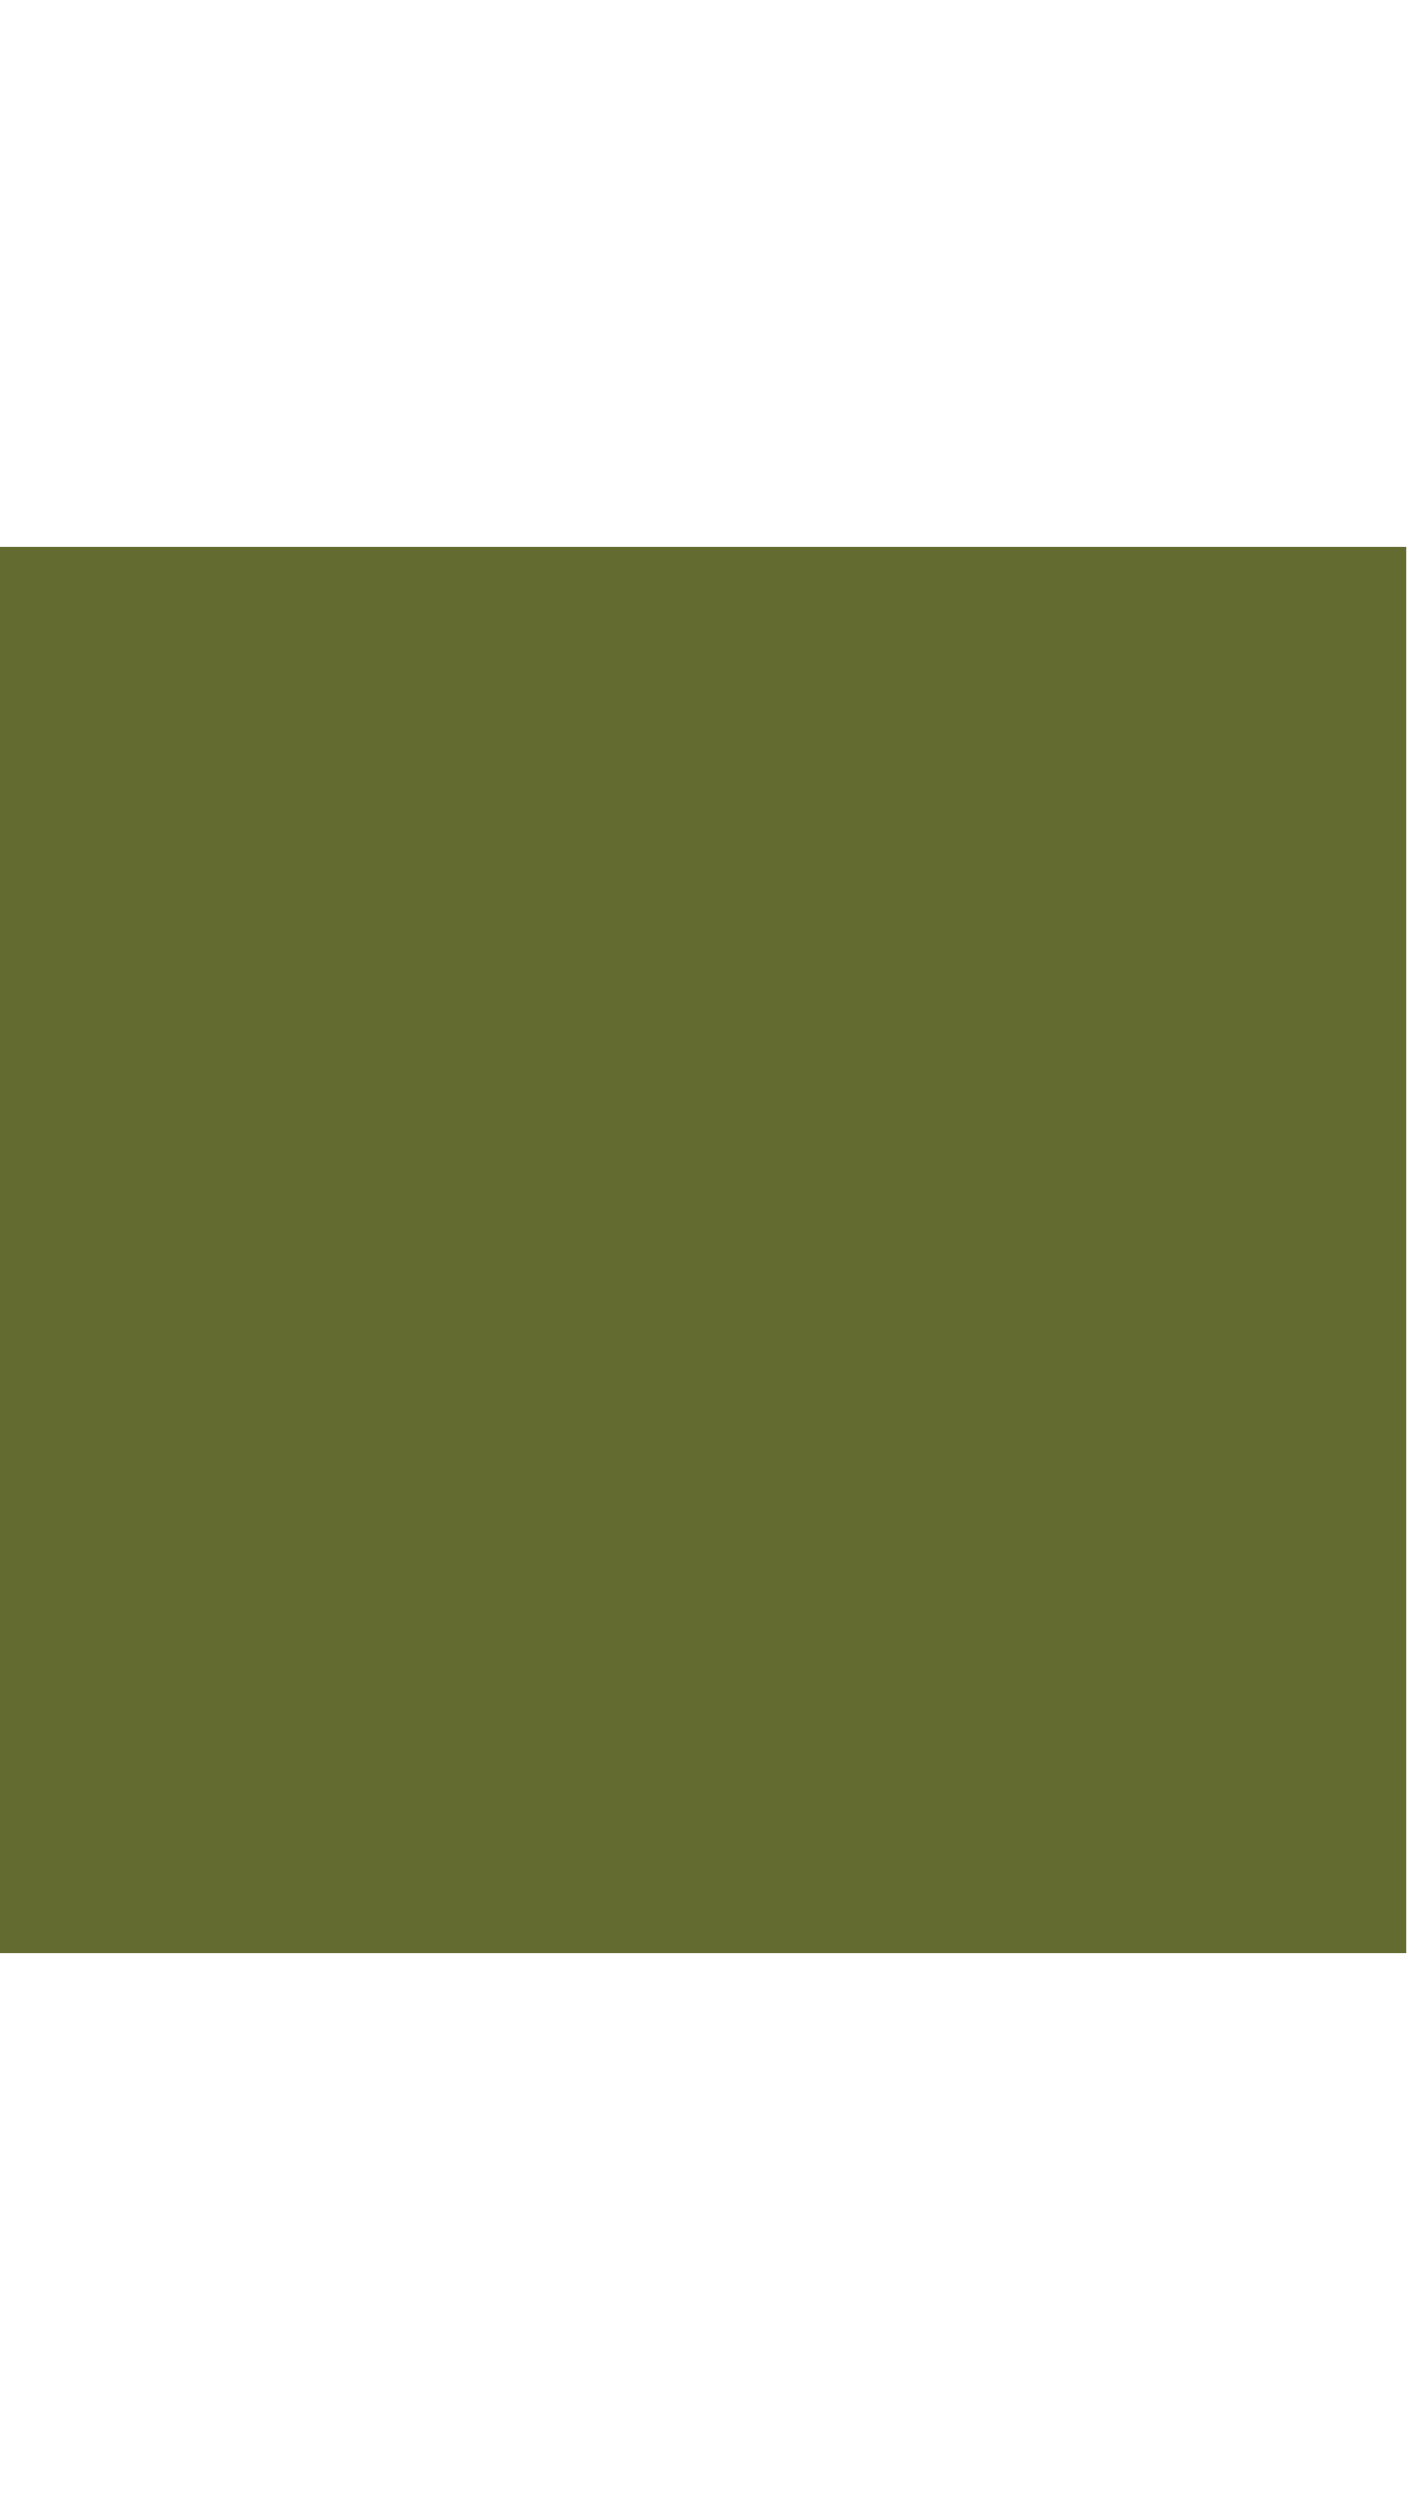
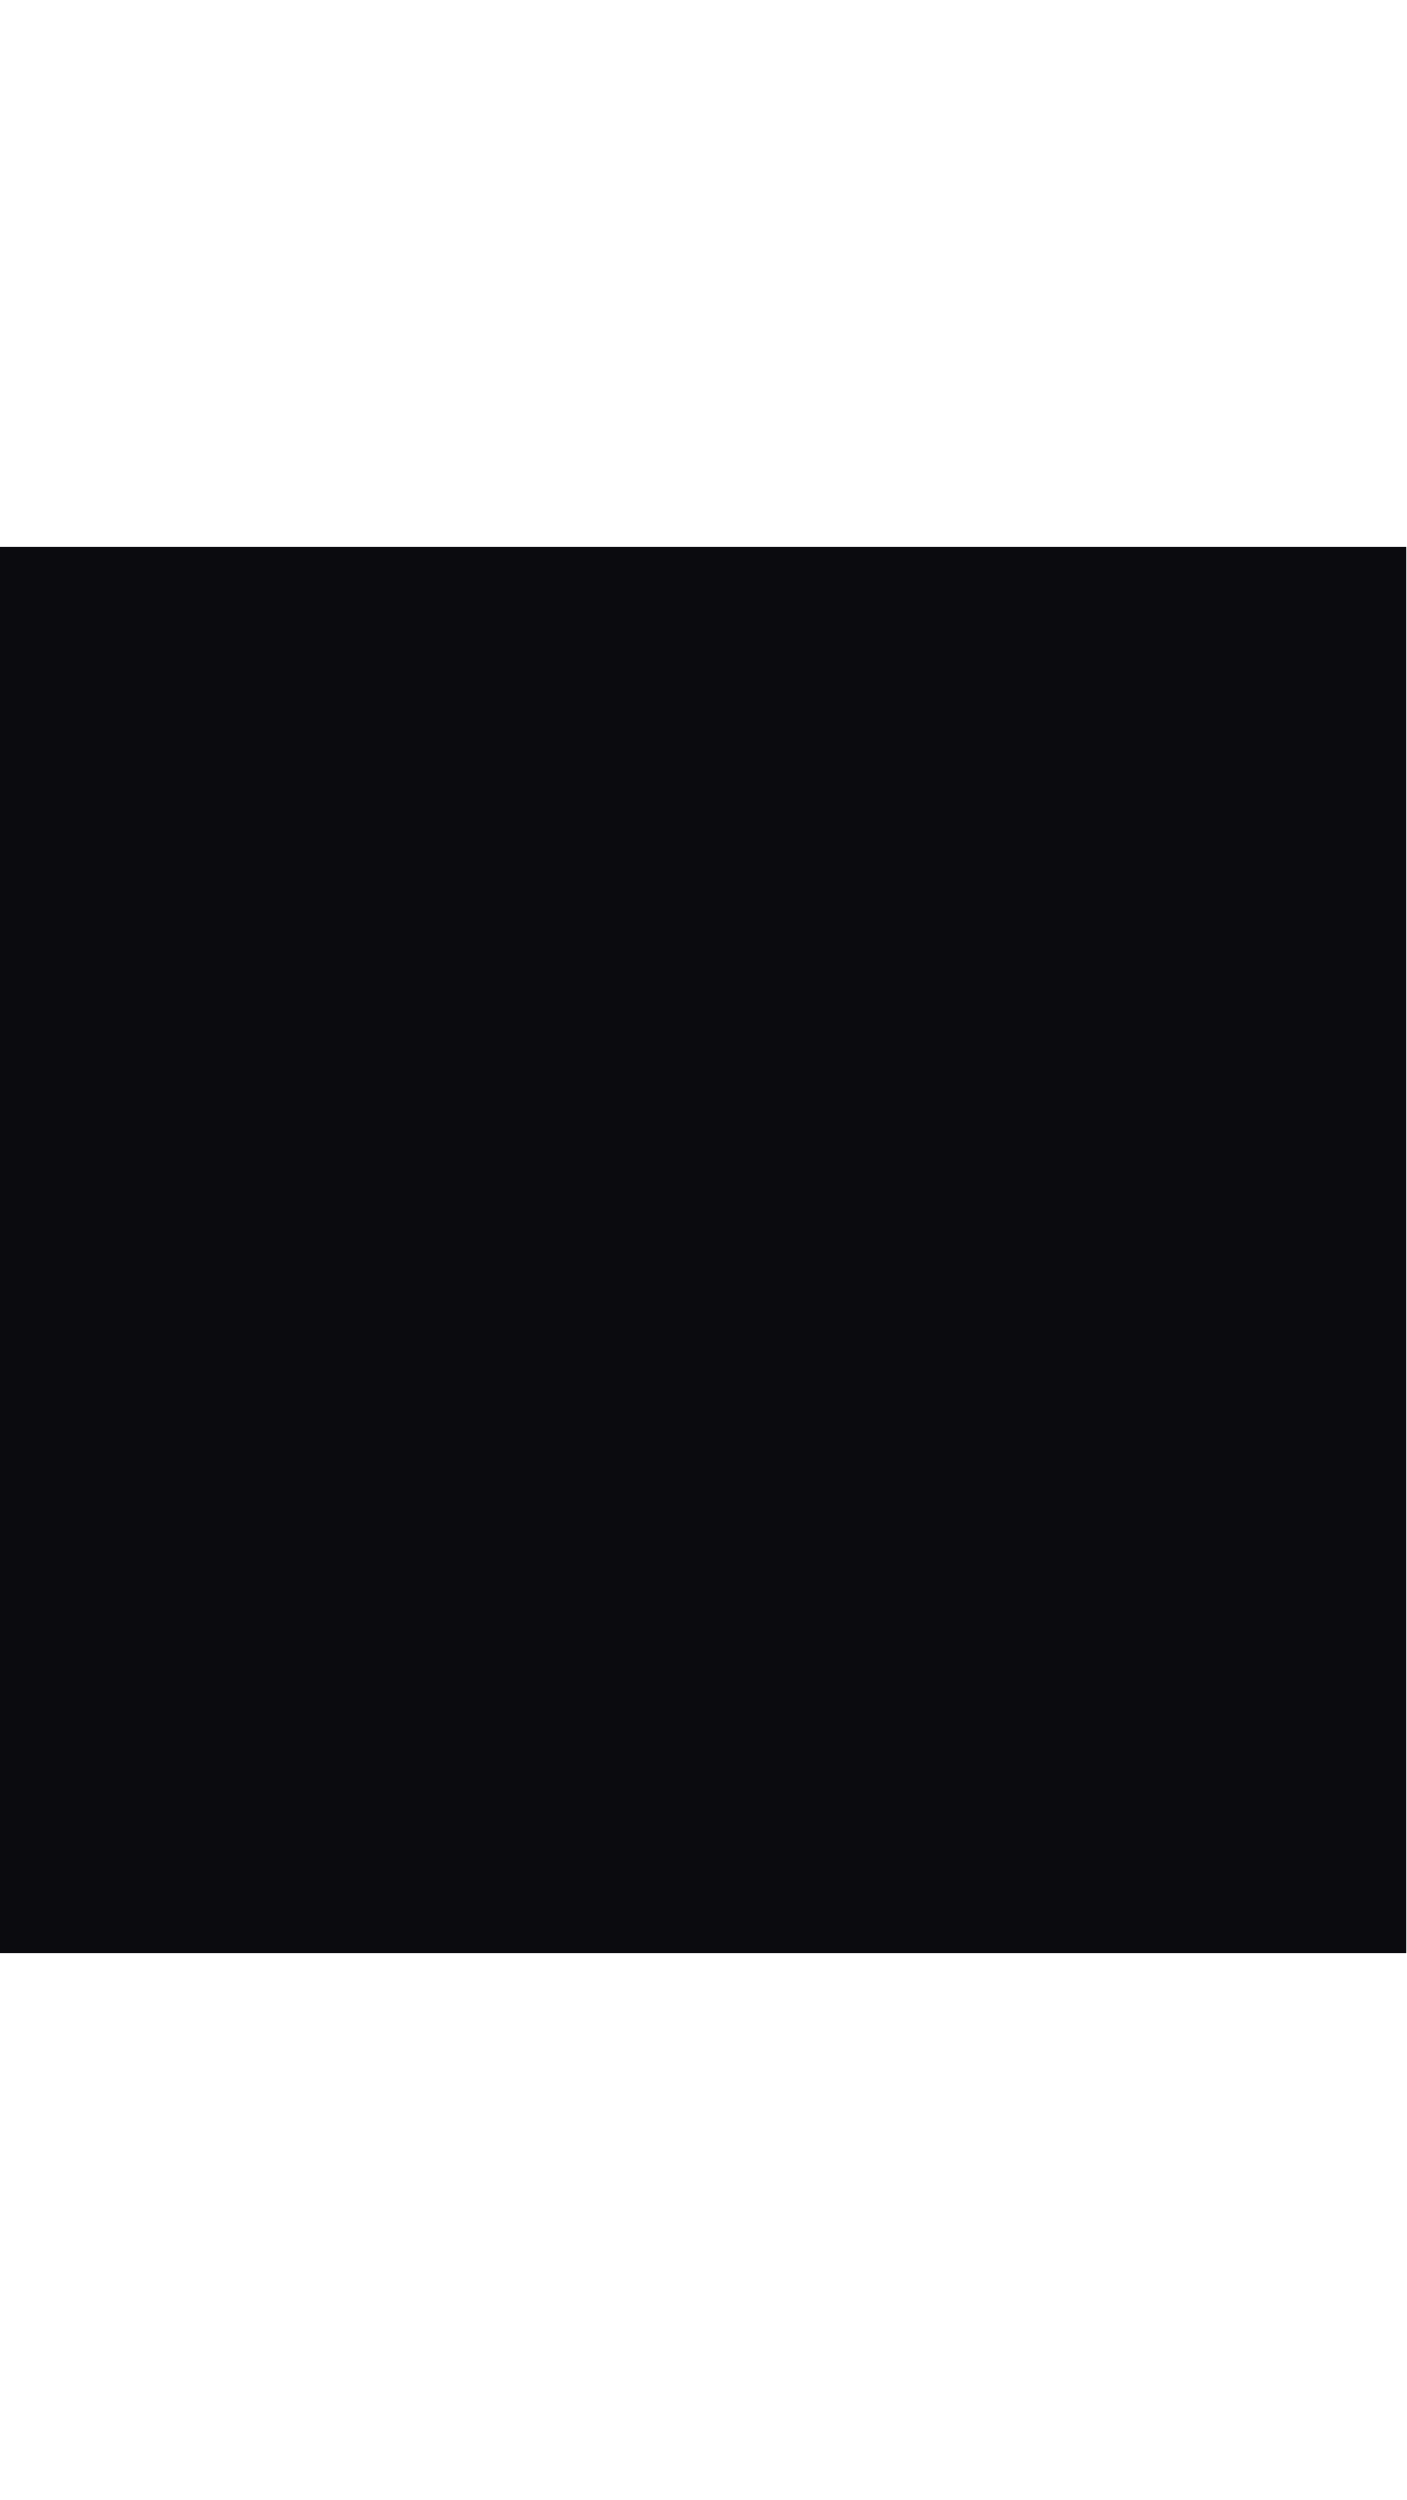
<svg xmlns="http://www.w3.org/2000/svg" width="1080" zoomAndPan="magnify" viewBox="0 0 600 600" height="1920" preserveAspectRatio="xMidYMid meet" version="1.0">
  <defs>
    <clipPath id="4149ac6c33">
      <path d="M 0.5 151.656 L 599.5 151.656 L 599.5 599 L 0.5 599 Z M 0.5 151.656 " clip-rule="nonzero" />
    </clipPath>
    <clipPath id="f0f4655922">
      <path d="M 32.695 151.656 L 776.953 151.656 C 794.738 151.656 809.152 166.07 809.152 183.852 L 809.152 1253.754 C 809.152 1271.535 794.738 1285.949 776.953 1285.949 L 32.695 1285.949 C 14.914 1285.949 0.5 1271.535 0.5 1253.754 L 0.5 183.852 C 0.5 166.07 14.914 151.656 32.695 151.656 Z M 32.695 151.656 " clip-rule="nonzero" />
    </clipPath>
    <clipPath id="a3673d43c1">
      <path d="M 0.5 0.656 L 599.5 0.656 L 599.5 448 L 0.5 448 Z M 0.5 0.656 " clip-rule="nonzero" />
    </clipPath>
    <clipPath id="a4cda4e6b9">
      <path d="M 32.695 0.656 L 776.953 0.656 C 794.738 0.656 809.152 15.07 809.152 32.852 L 809.152 1102.754 C 809.152 1120.535 794.738 1134.949 776.953 1134.949 L 32.695 1134.949 C 14.914 1134.949 0.5 1120.535 0.5 1102.754 L 0.5 32.852 C 0.5 15.07 14.914 0.656 32.695 0.656 Z M 32.695 0.656 " clip-rule="nonzero" />
    </clipPath>
    <clipPath id="e6ad8814b8">
      <rect x="0" width="600" y="0" height="448" />
    </clipPath>
  </defs>
-   <rect x="0" y="0" width="600" height="600" fill="#646b30" />
+   <rect x="0" y="0" width="600" height="600" fill="#0B0B0F" />
  <g clip-path="url(#4149ac6c33)">
    <g clip-path="url(#f0f4655922)">
      <g transform="matrix(1, 0, 0, 1, 0.000000000000000056, 151)">
        <g clip-path="url(#e6ad8814b8)">
          <g clip-path="url(#a3673d43c1)">
            <g clip-path="url(#a4cda4e6b9)">
-               <path fill="#646b30" d="M 0.5 0.656 L 809.152 0.656 L 809.152 1134.664 L 0.5 1134.664 Z M 0.5 0.656 " fill-opacity="1" fill-rule="nonzero" />
+               <path fill="#0B0B0F" d="M 0.5 0.656 L 809.152 0.656 L 809.152 1134.664 L 0.5 1134.664 Z M 0.5 0.656 " fill-opacity="1" fill-rule="nonzero" />
            </g>
          </g>
        </g>
      </g>
    </g>
  </g>
</svg>
